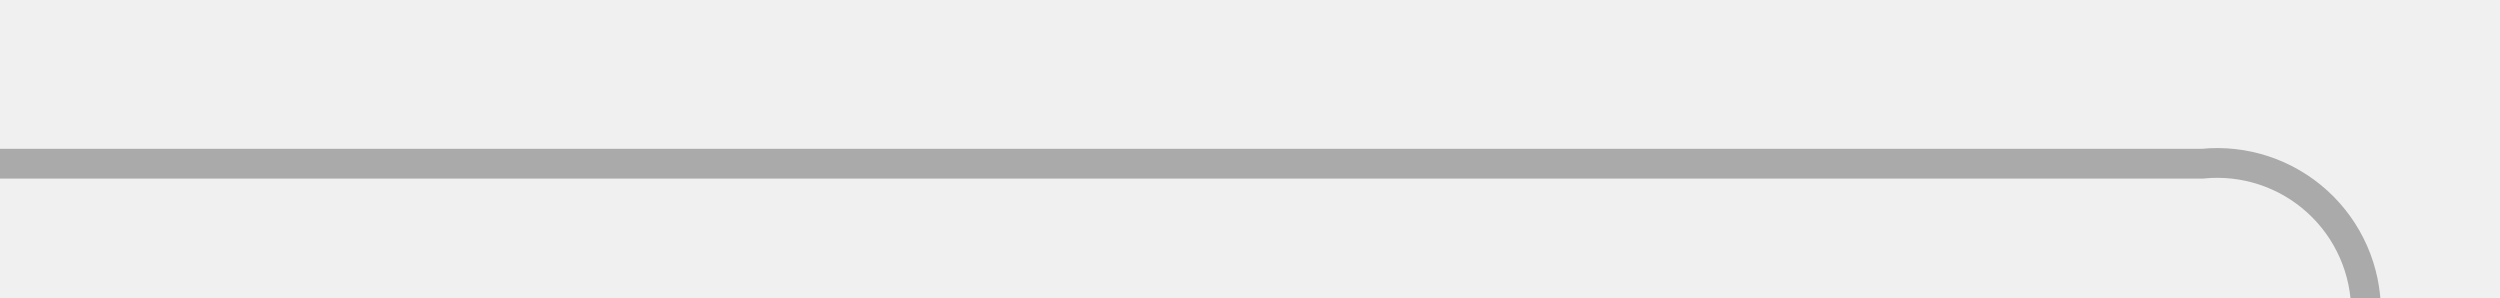
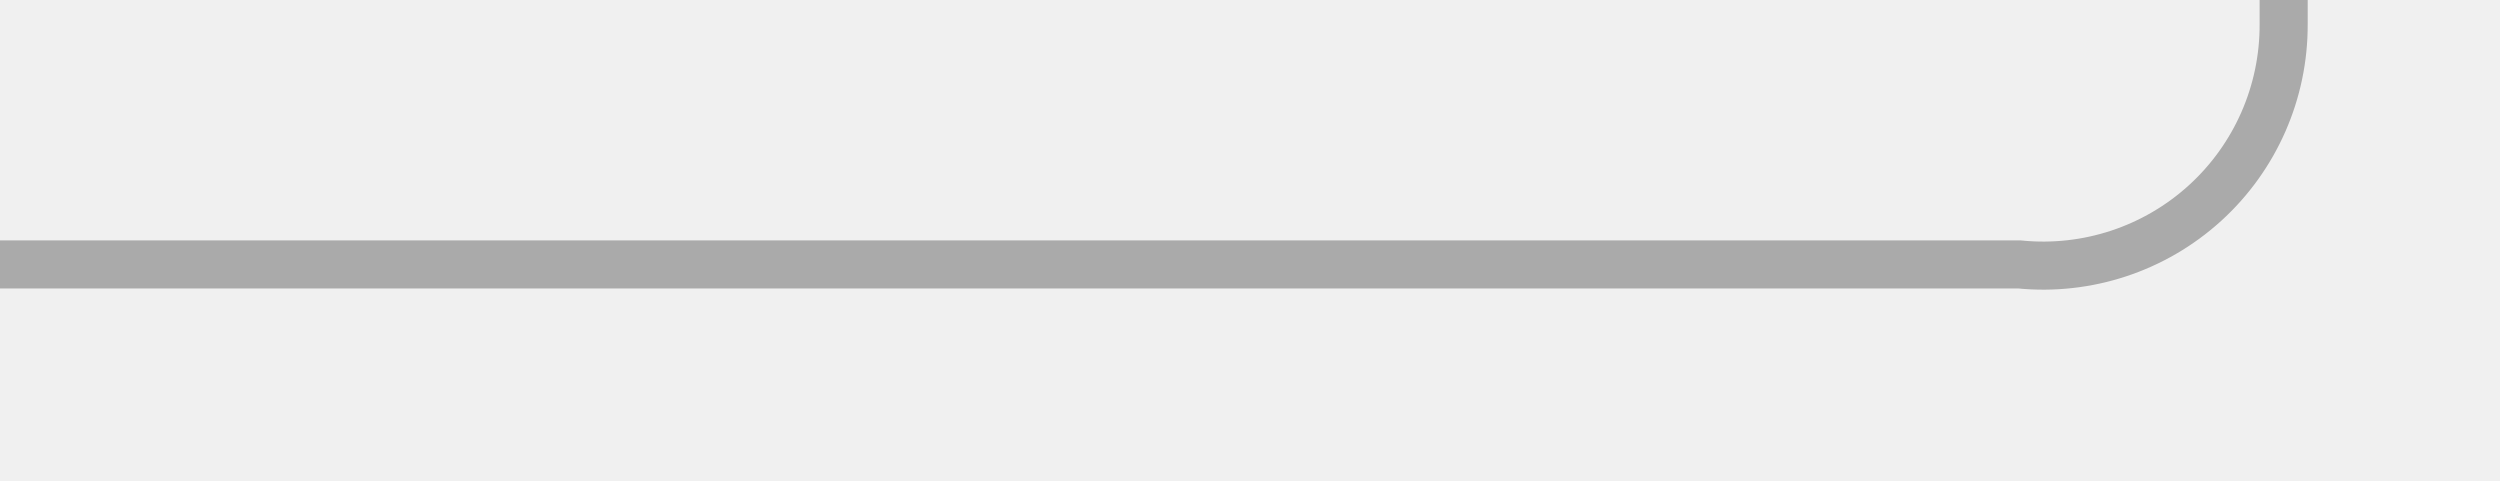
- <svg xmlns="http://www.w3.org/2000/svg" version="1.1" width="84px" height="10px" preserveAspectRatio="xMinYMid meet" viewBox="591 600  84 8">
-   <path d="M 591 604.5  L 665 604.5  A 5 5 0 0 1 670.5 609.5 L 670.5 701  A 5 5 0 0 0 675.5 706.5 L 683 706.5  " stroke-width="1" stroke="#aaaaaa" fill="none" />
-   <path d="M 682 712.8  L 688 706.5  L 682 700.2  L 682 712.8  Z " fill-rule="nonzero" fill="#aaaaaa" stroke="none" />
+ <svg xmlns="http://www.w3.org/2000/svg" version="1.1" width="52px" height="10px" preserveAspectRatio="xMinYMid meet" viewBox="389 282  52 8">
+   <defs>
+     <mask fill="white" id="clip148">
+       <path d="M 400 214  L 472 214  L 472 239  L 400 239  Z M 389 166  L 500 166  L 500 289  L 389 289  Z " fill-rule="evenodd" />
+     </mask>
+   </defs>
+   <path d="M 389 286.5  L 431 286.5  A 5 5 0 0 0 436.5 281.5 L 436.5 180  A 5 5 0 0 1 441.5 175.5 L 486 175.5  " stroke-width="1" stroke="#aaaaaa" fill="none" mask="url(#clip148)" />
+   <path d="M 485 181.8  L 491 175.5  L 485 169.2  L 485 181.8  Z " fill-rule="nonzero" fill="#aaaaaa" stroke="none" mask="url(#clip148)" />
</svg>
